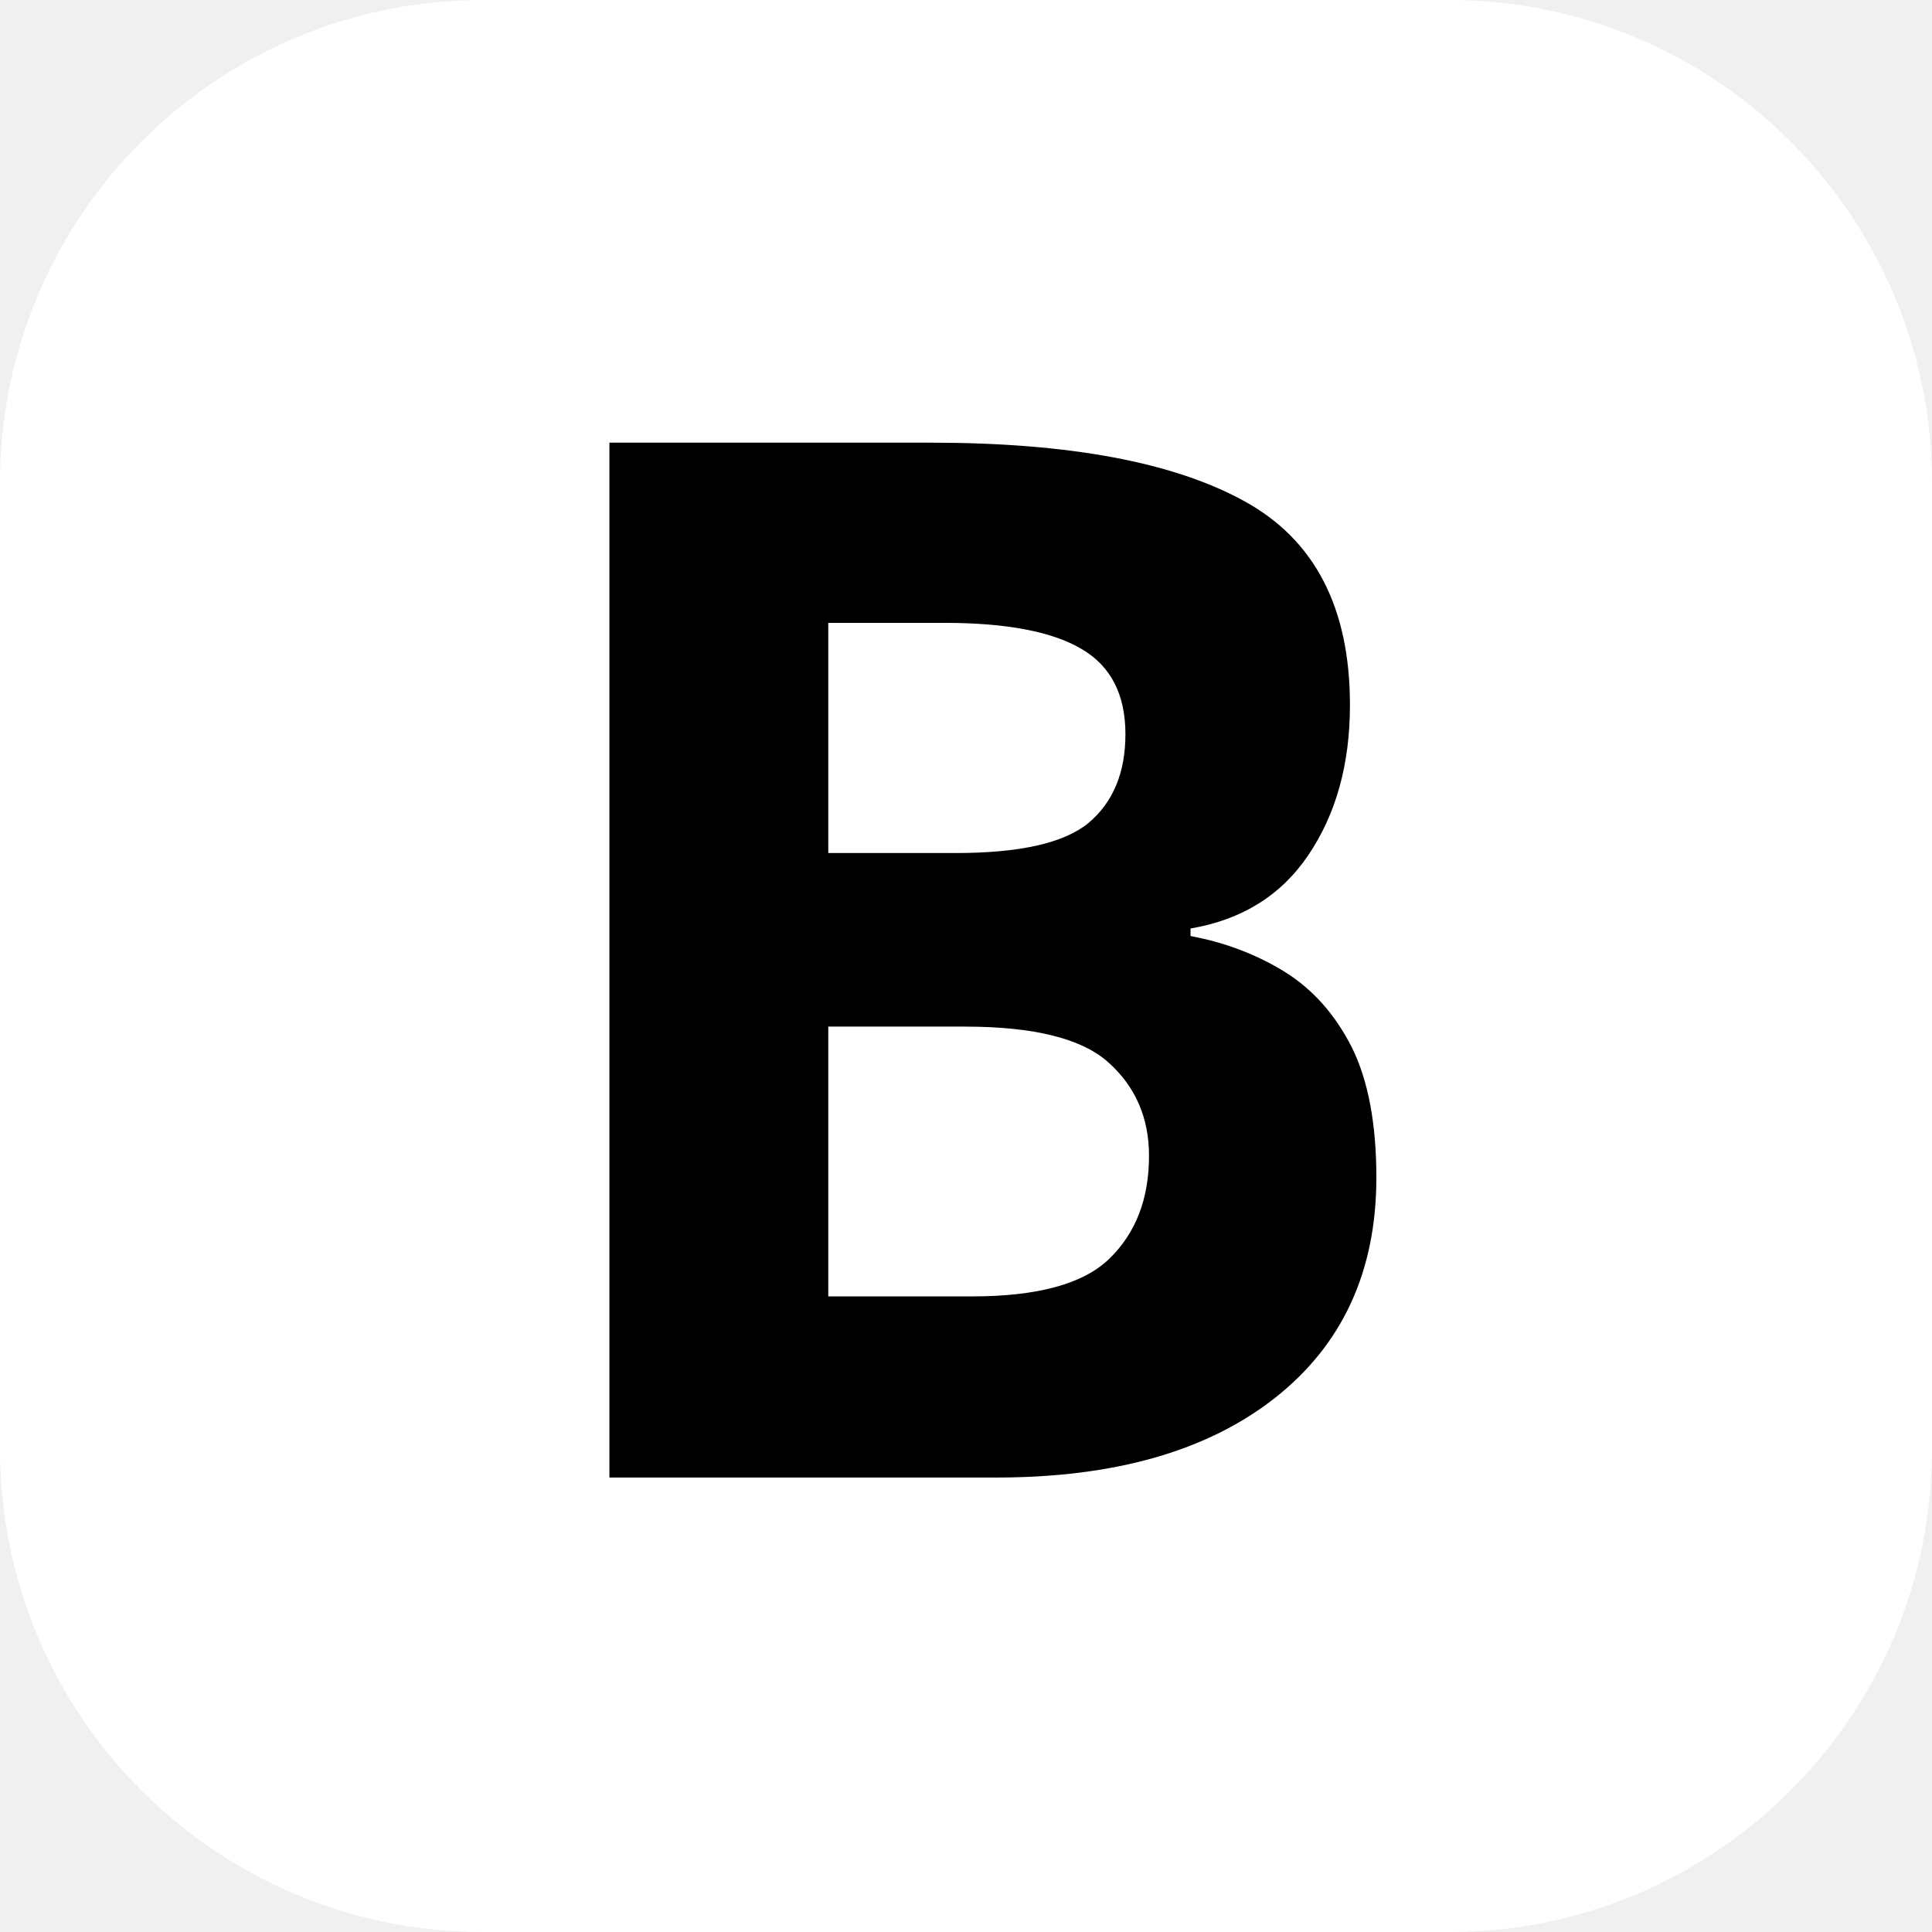
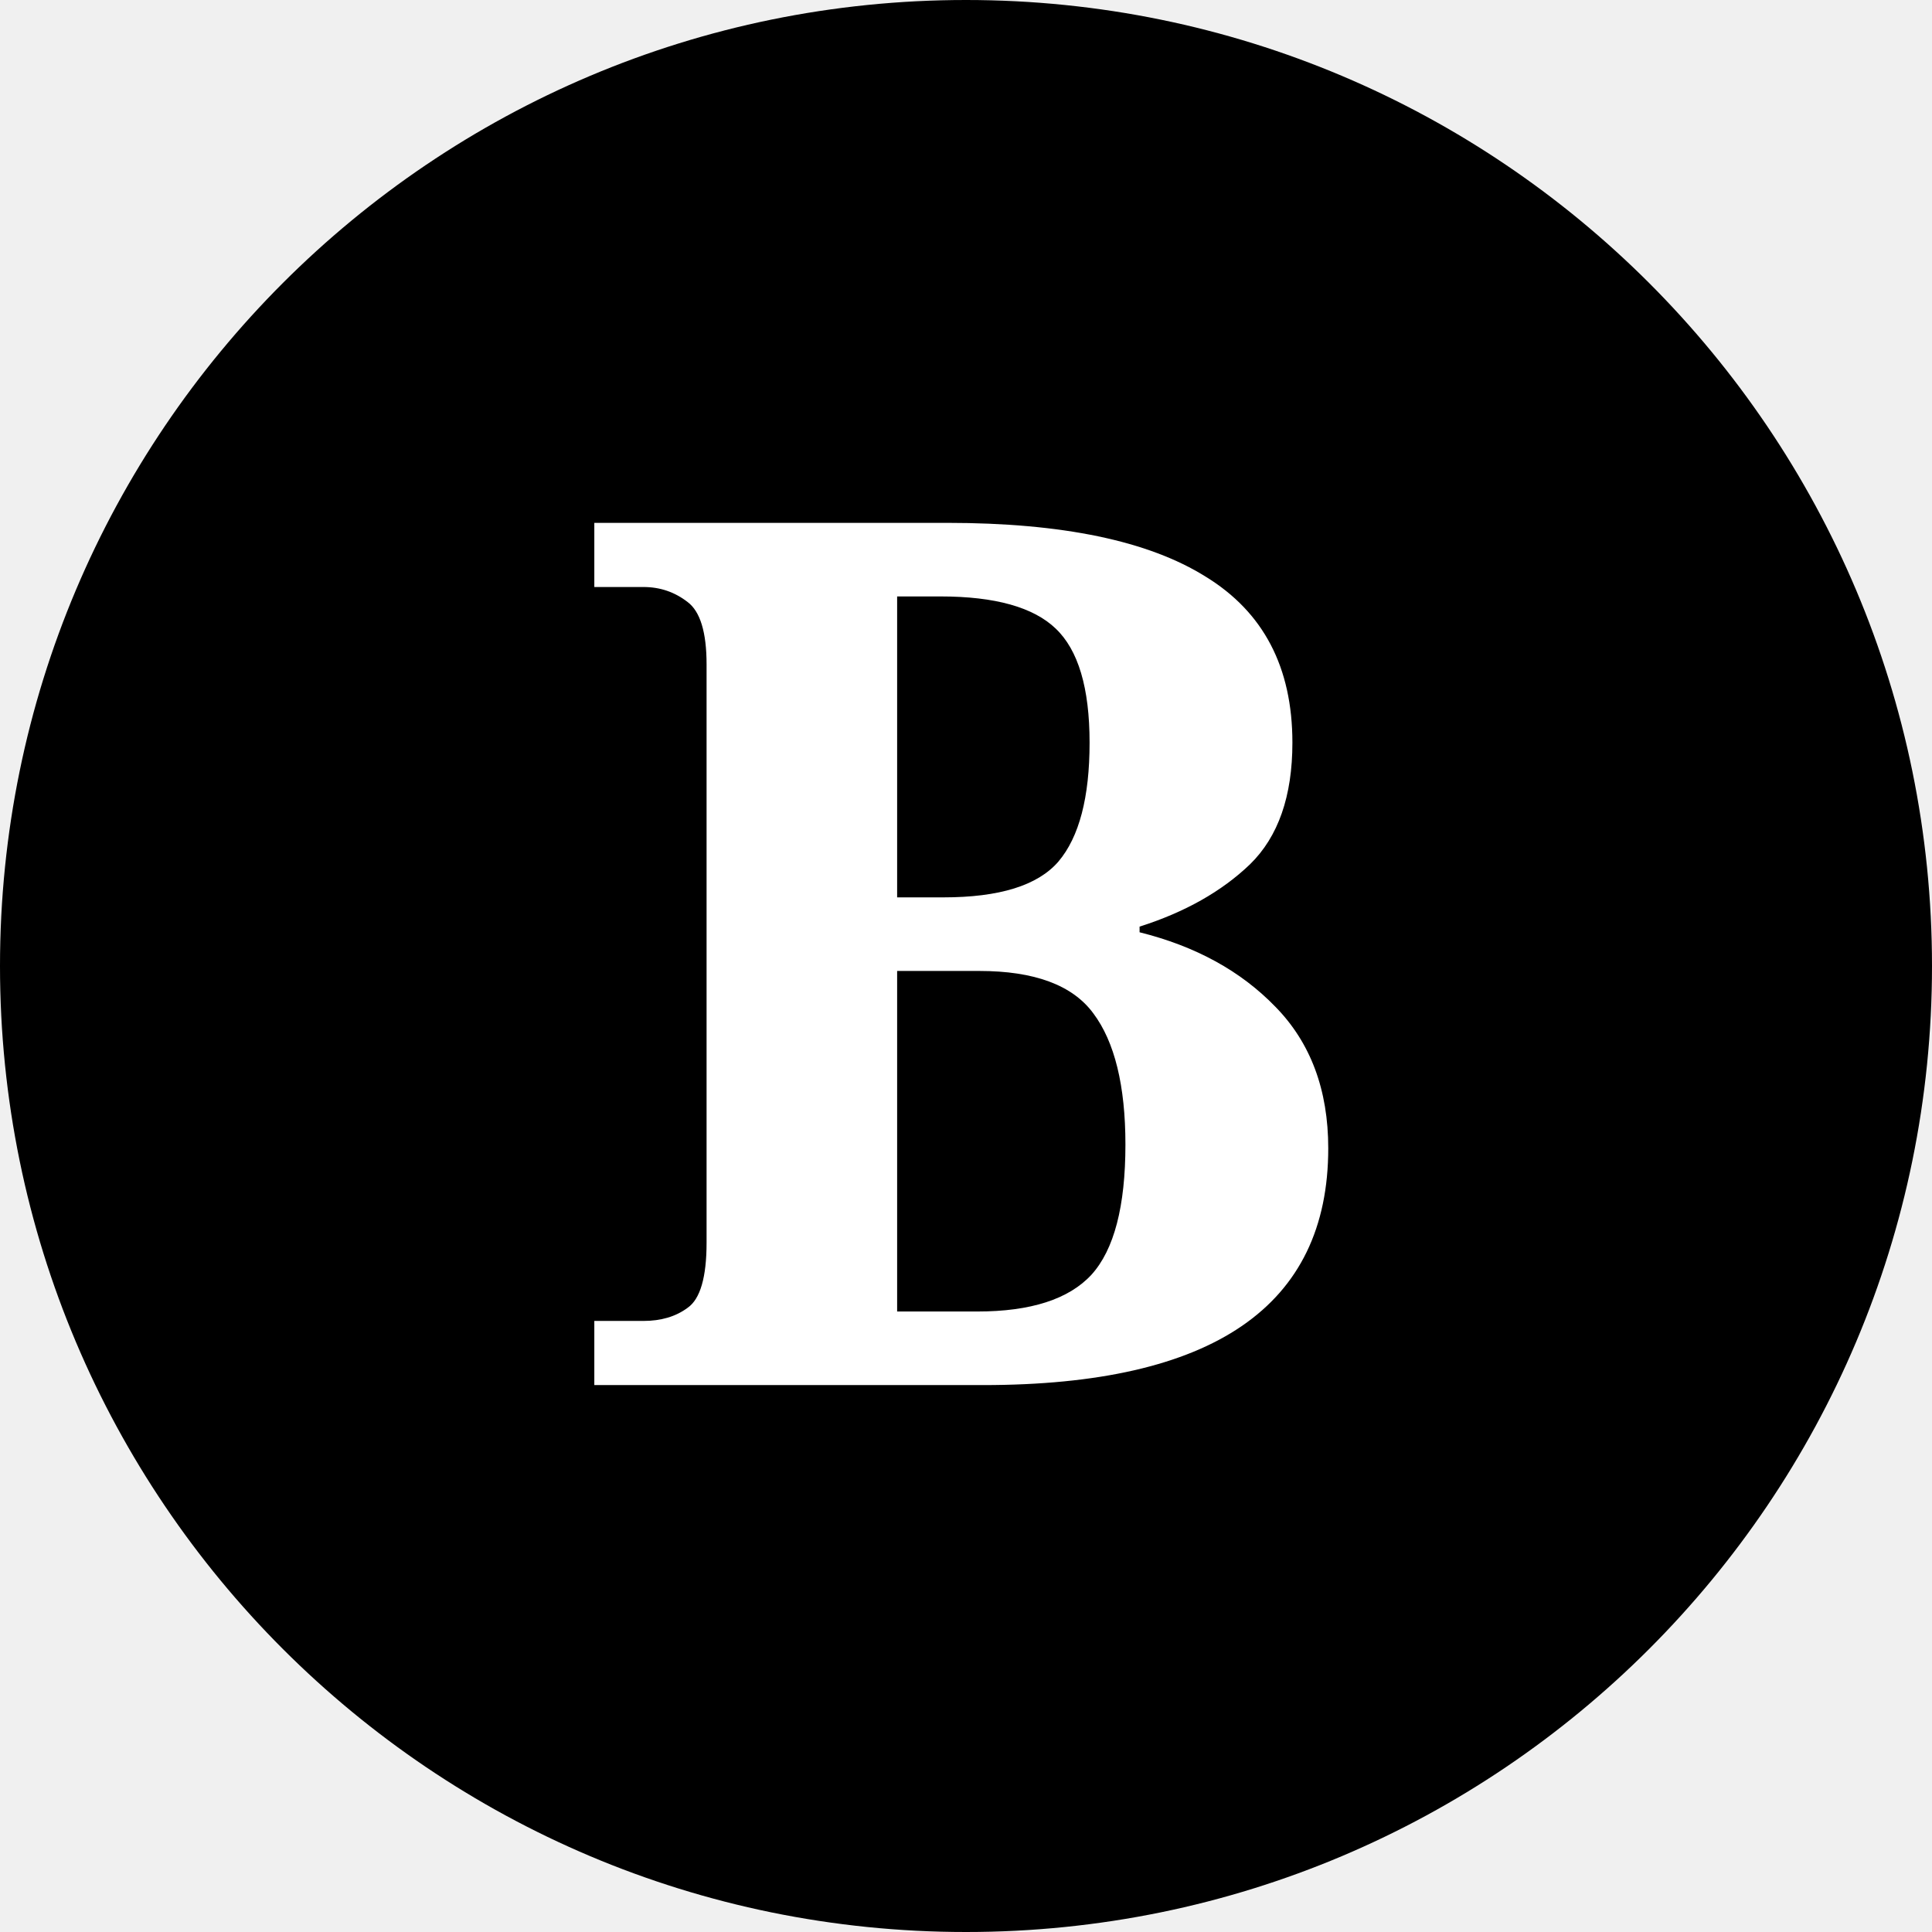
<svg xmlns="http://www.w3.org/2000/svg" width="32" height="32" viewBox="0 0 32 32">
-   <rect width="100%" height="100%" fill="white" rx="8" ry="8" />
-   <text x="50%" y="50%" dominant-baseline="middle" text-anchor="middle" font-family="sans-serif" font-size="24" font-weight="bold" fill="black">B</text>
+   <circle cx="16" cy="16" r="16" fill="black" />
+   <text x="50%" y="50%" dominant-baseline="middle" text-anchor="middle" font-family="Literata, serif" font-size="20" font-weight="bold" fill="white">B</text>
</svg>
